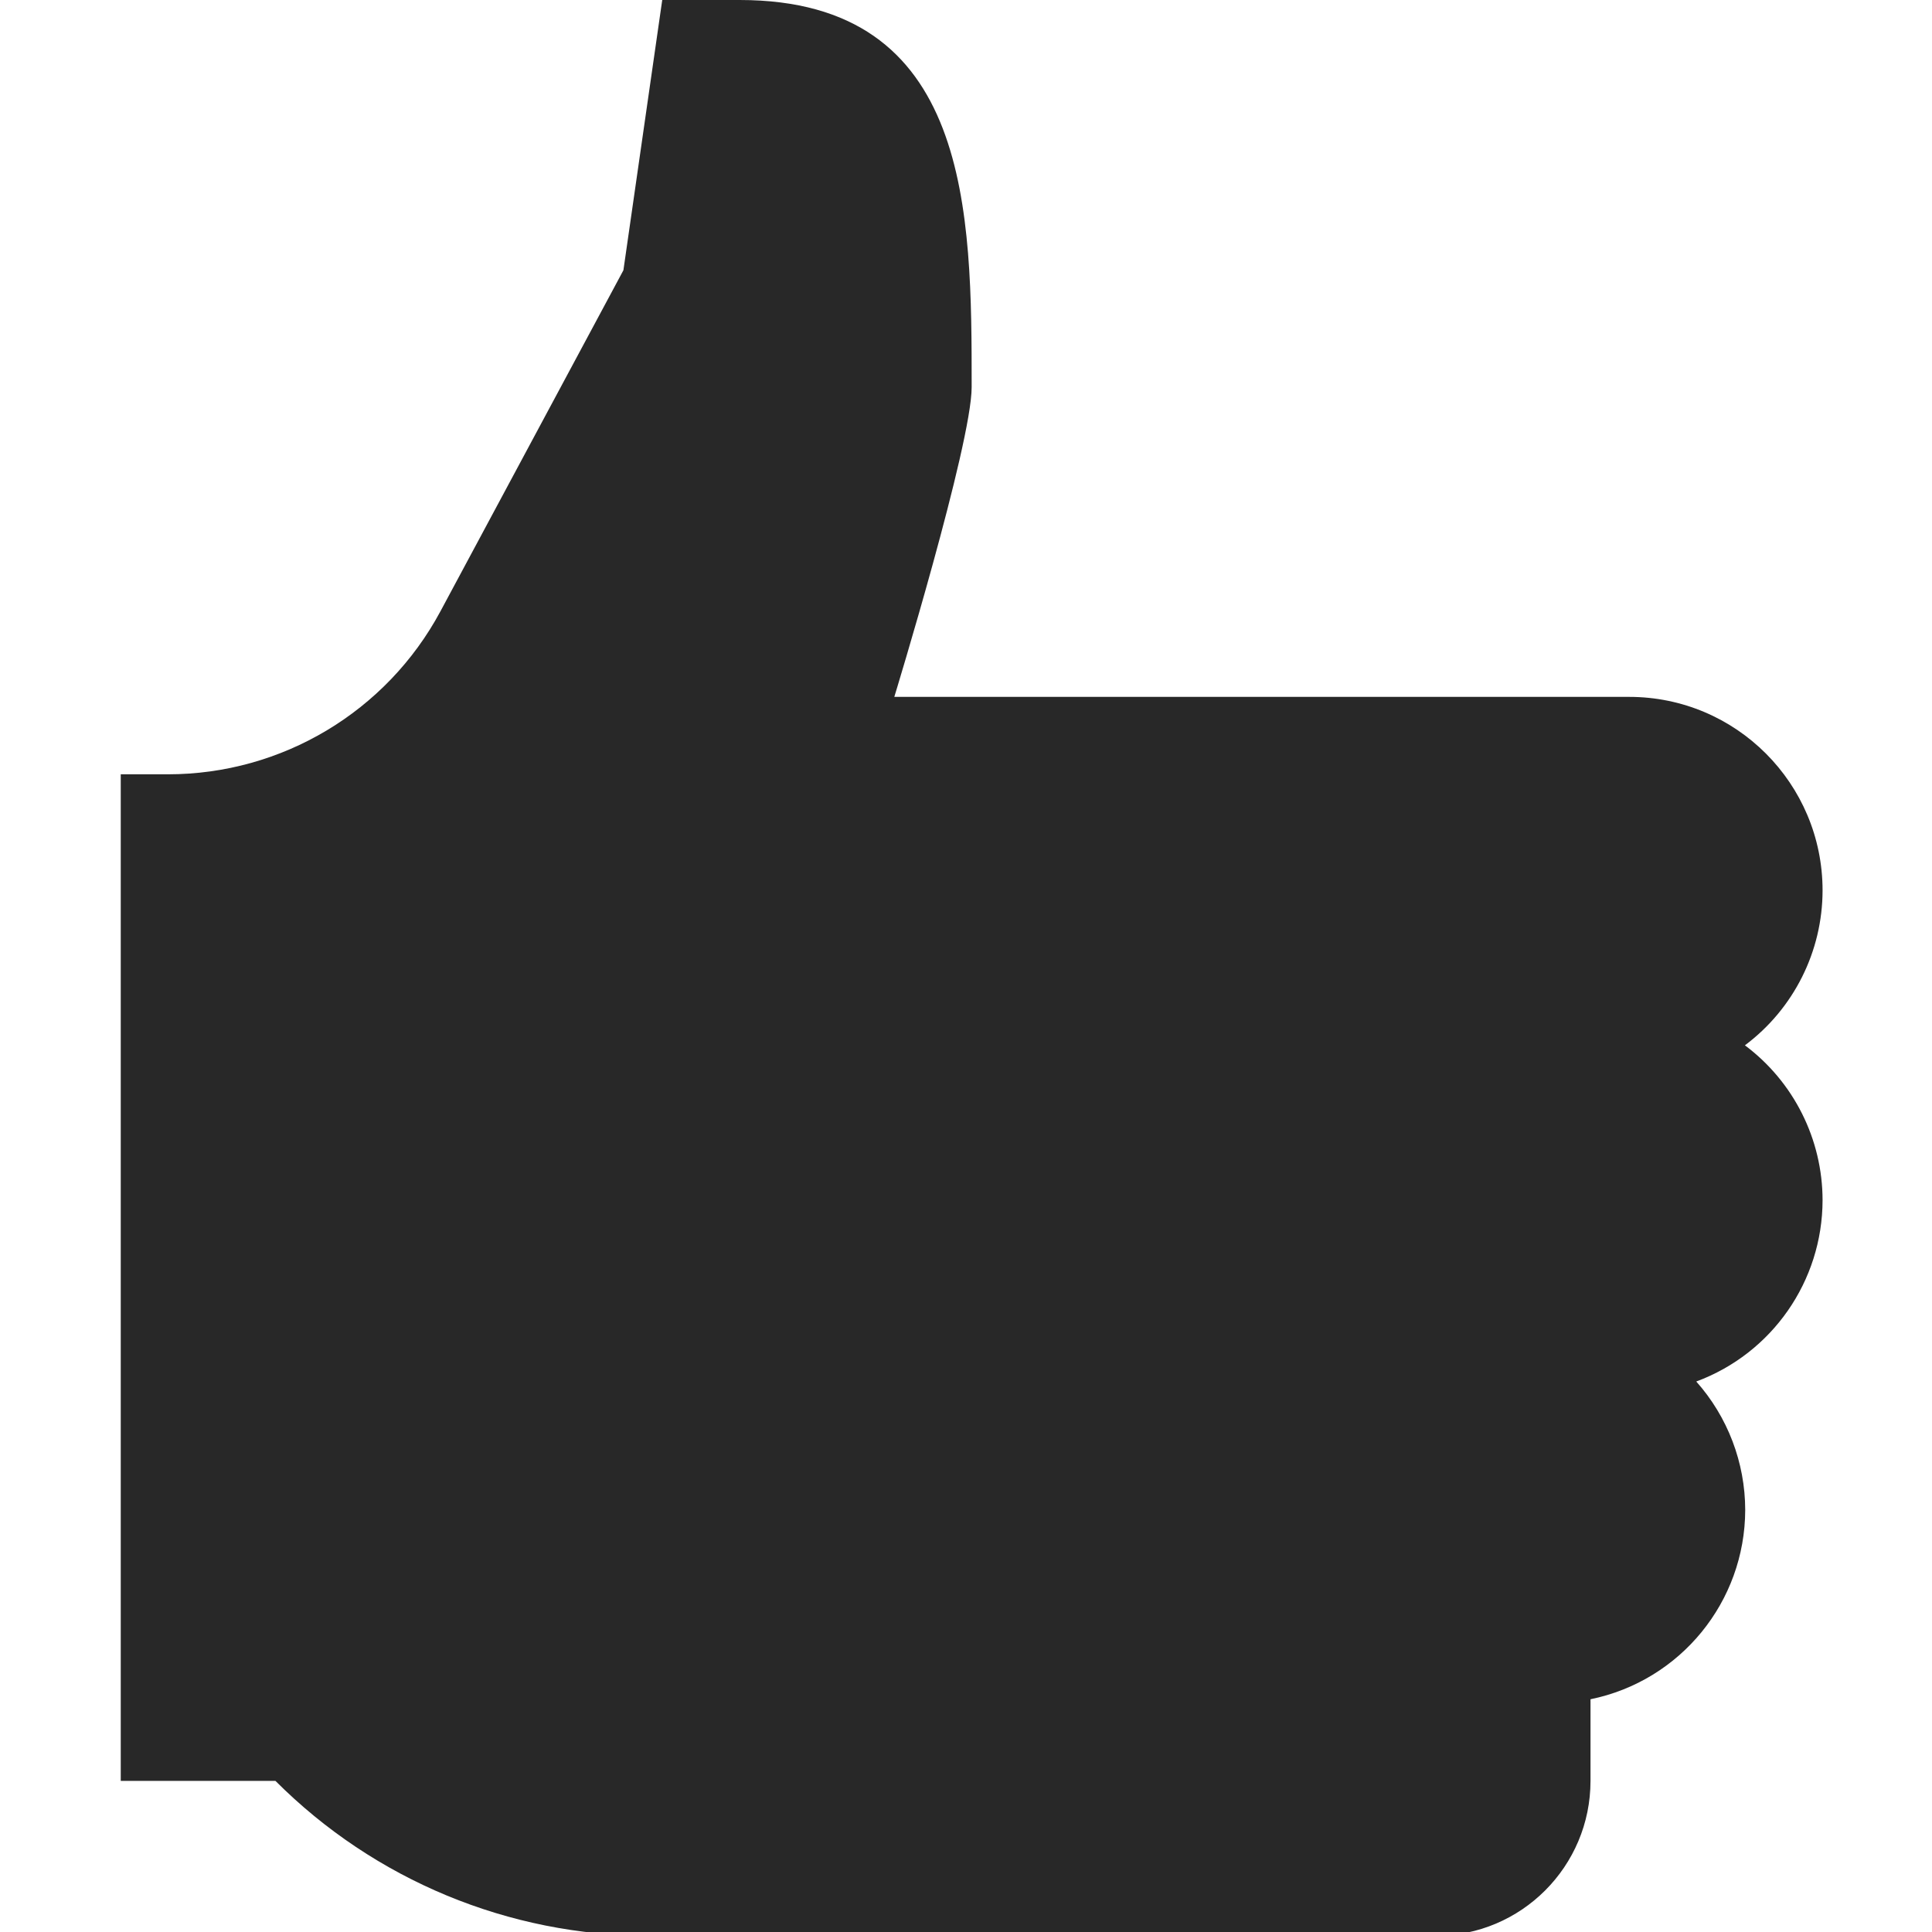
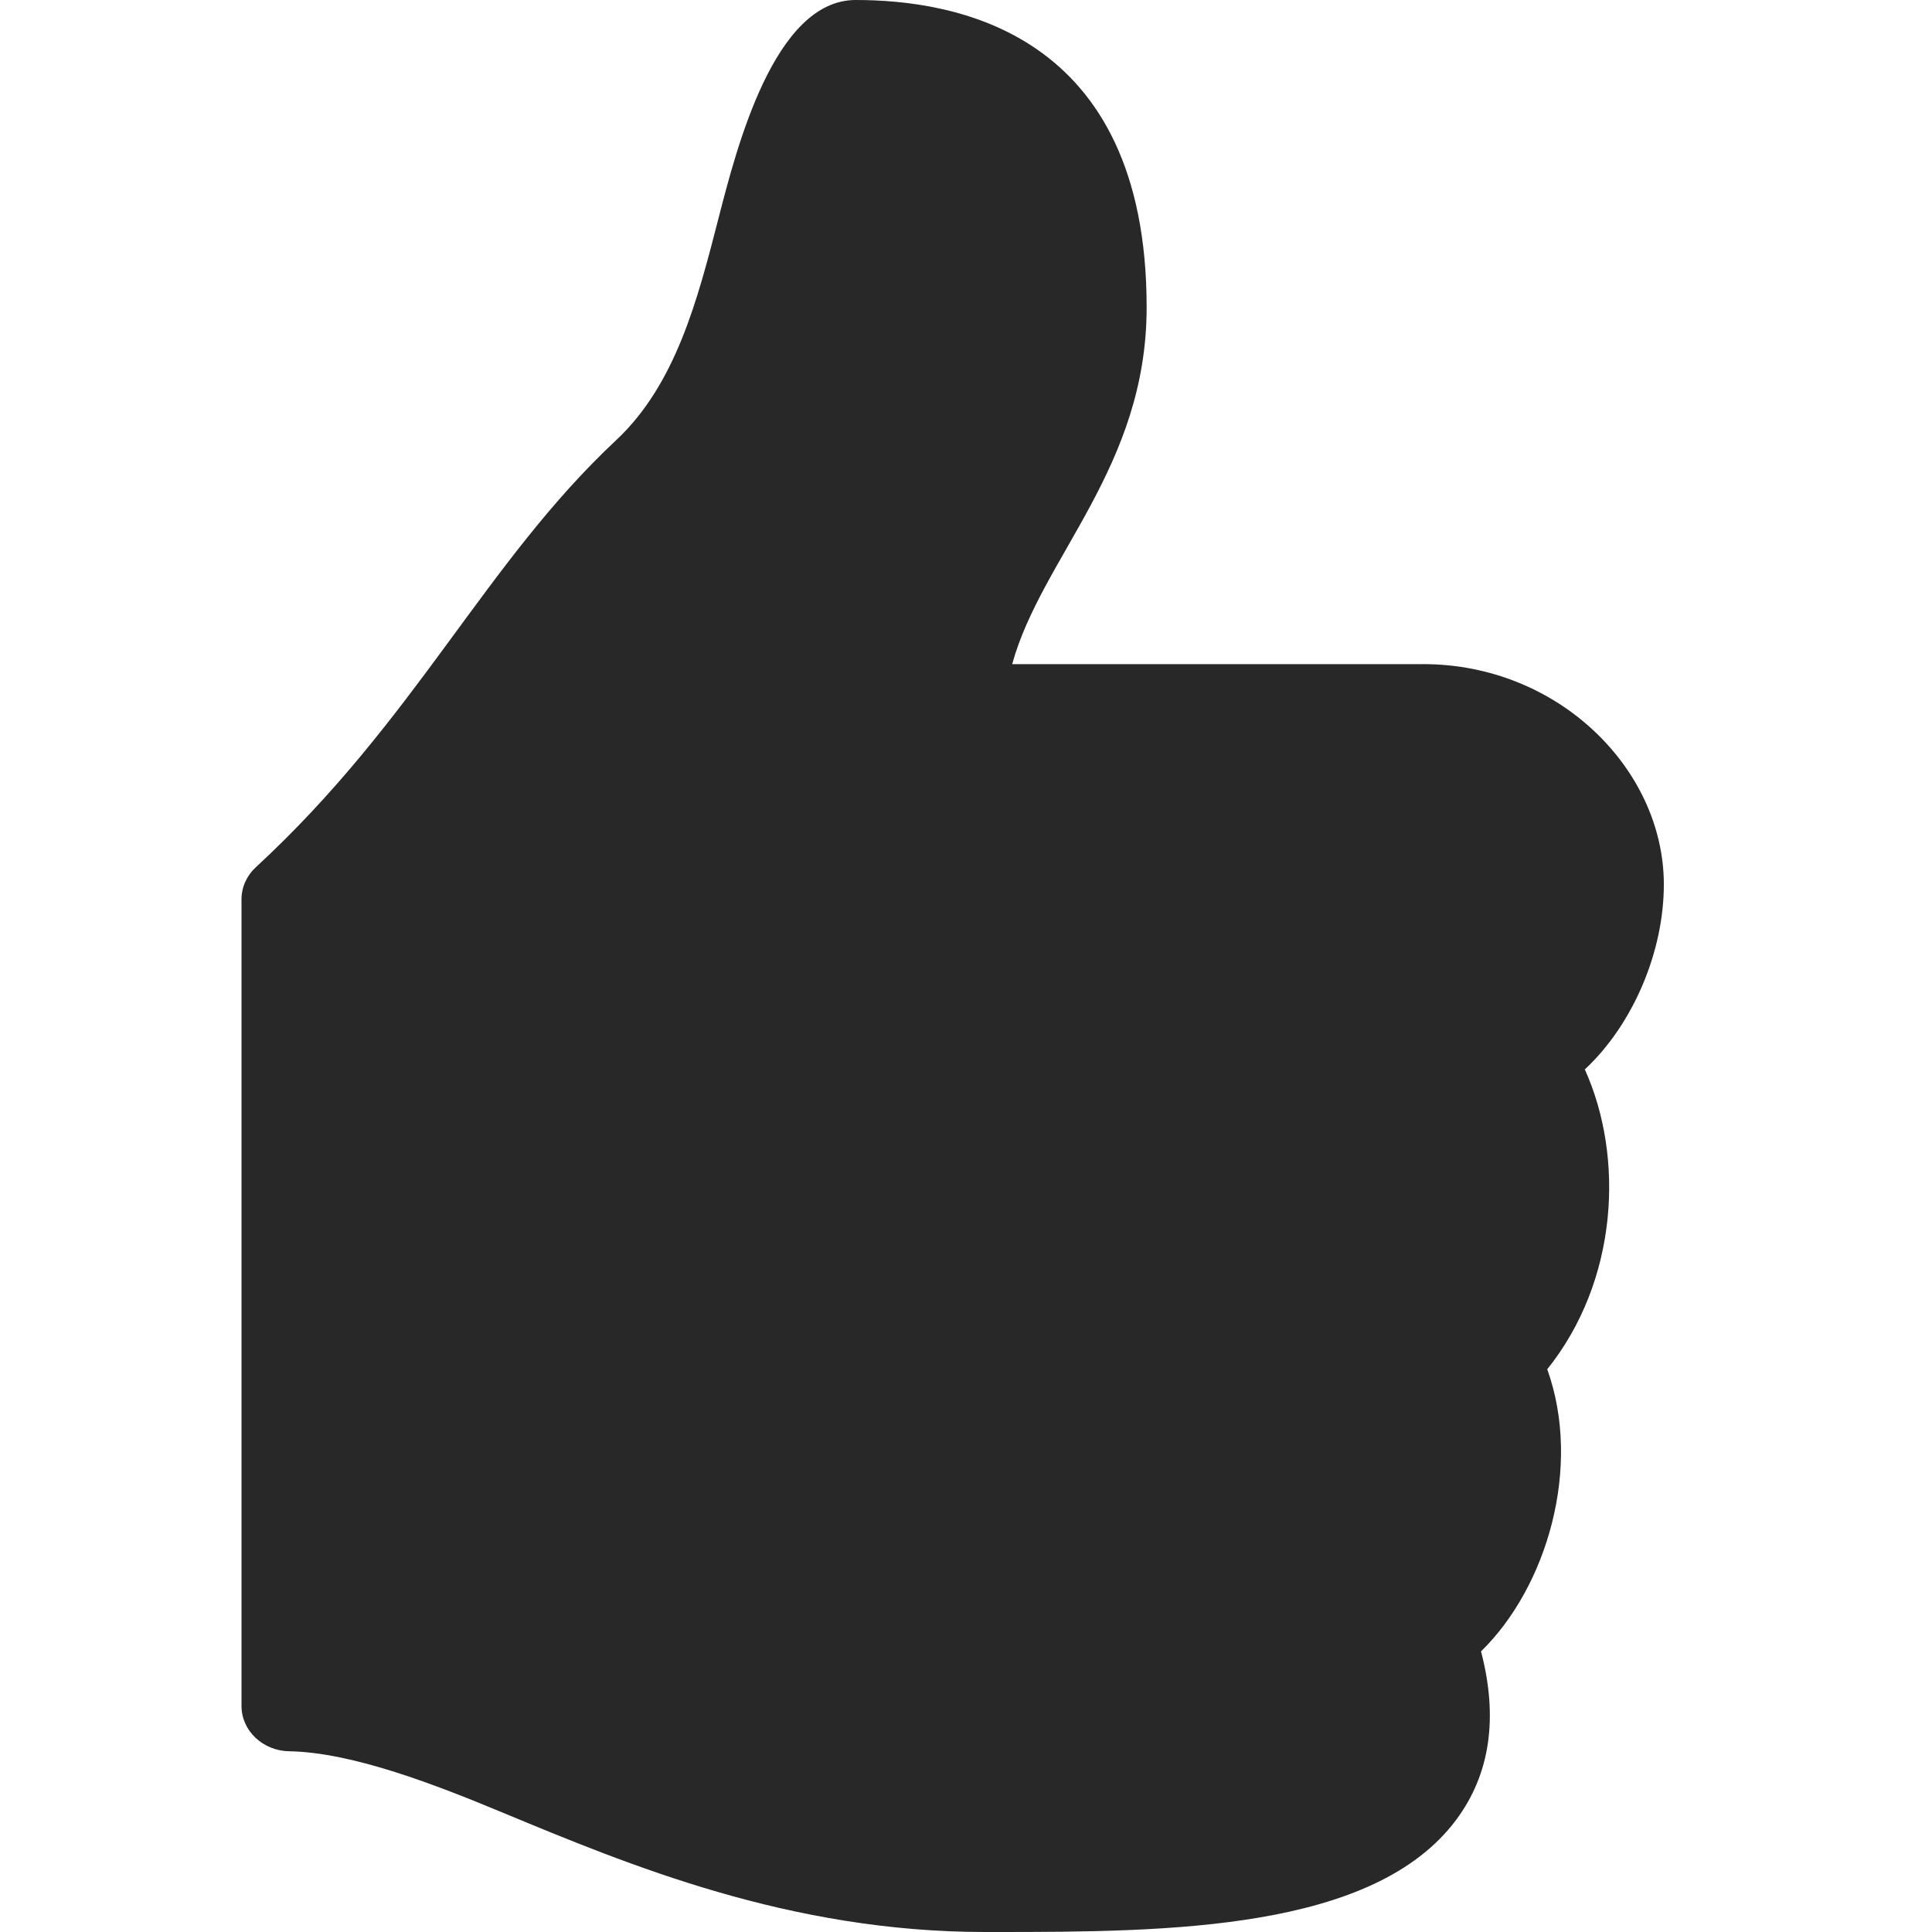
- <svg xmlns="http://www.w3.org/2000/svg" width="512px" height="512px" viewBox="0 0 512 512" version="1.1">
-   <g id="thumbs-up" stroke="none" stroke-width="1" fill="none" fill-rule="evenodd">
-     <path d="M175.5,0 L165.21,71.62 L116.723,161.996 C102.434,188.61 74.689,205.2 44.492,205.2 L32,205.2 L32,471.96 L73,471.96 C99.26,498.246 134.851,513 171.977,513 L380.5,513 C403.144,513 421.5,494.626 421.5,471.96 L421.5,450.318 C445.33,445.449 462.459,424.485 462.5,400.14 C462.479,387.591 457.864,375.486 449.527,366.114 C469.623,358.674 482.974,339.507 483,318.06 C482.981,301.899 475.355,286.691 462.42,277.02 C475.355,267.349 482.981,252.141 483,235.98 C483,207.648 460.055,184.68 431.75,184.68 L237,184.68 C237,184.68 257.5,117.662 257.5,102.6 C257.5,56.409 257.5,0 196,0 L175.5,0 Z" id="Path" fill="#282828" />
+ <svg xmlns="http://www.w3.org/2000/svg" width="40" height="40" viewBox="0 0 40 40" fill="none">
+   <g id="thumbs-up">
+     <path id="Path" fill-rule="evenodd" clip-rule="evenodd" d="M23.74 6.363C23.74 9.677 21.567 11.536 20.956 13.75H29.466C32.26 13.75 34.435 15.918 34.448 18.289C34.455 19.69 33.816 21.199 32.822 22.132L32.812 22.141C33.635 23.964 33.501 26.519 32.034 28.349C32.76 30.373 32.028 32.858 30.663 34.19C31.023 35.565 30.851 36.735 30.149 37.677C28.441 39.968 24.209 40 20.631 40L20.393 40C16.353 39.999 13.047 38.625 10.39 37.521C9.056 36.967 7.31 36.28 5.986 36.258C5.439 36.248 5 35.831 5 35.32V18.619C5 18.369 5.107 18.13 5.298 17.954C8.612 14.896 10.037 11.658 12.753 9.117C13.992 7.958 14.442 6.208 14.877 4.515C15.249 3.07 16.028 0 17.716 0C19.724 0 23.74 0.625 23.74 6.363Z" fill="#282828" />
  </g>
</svg>
